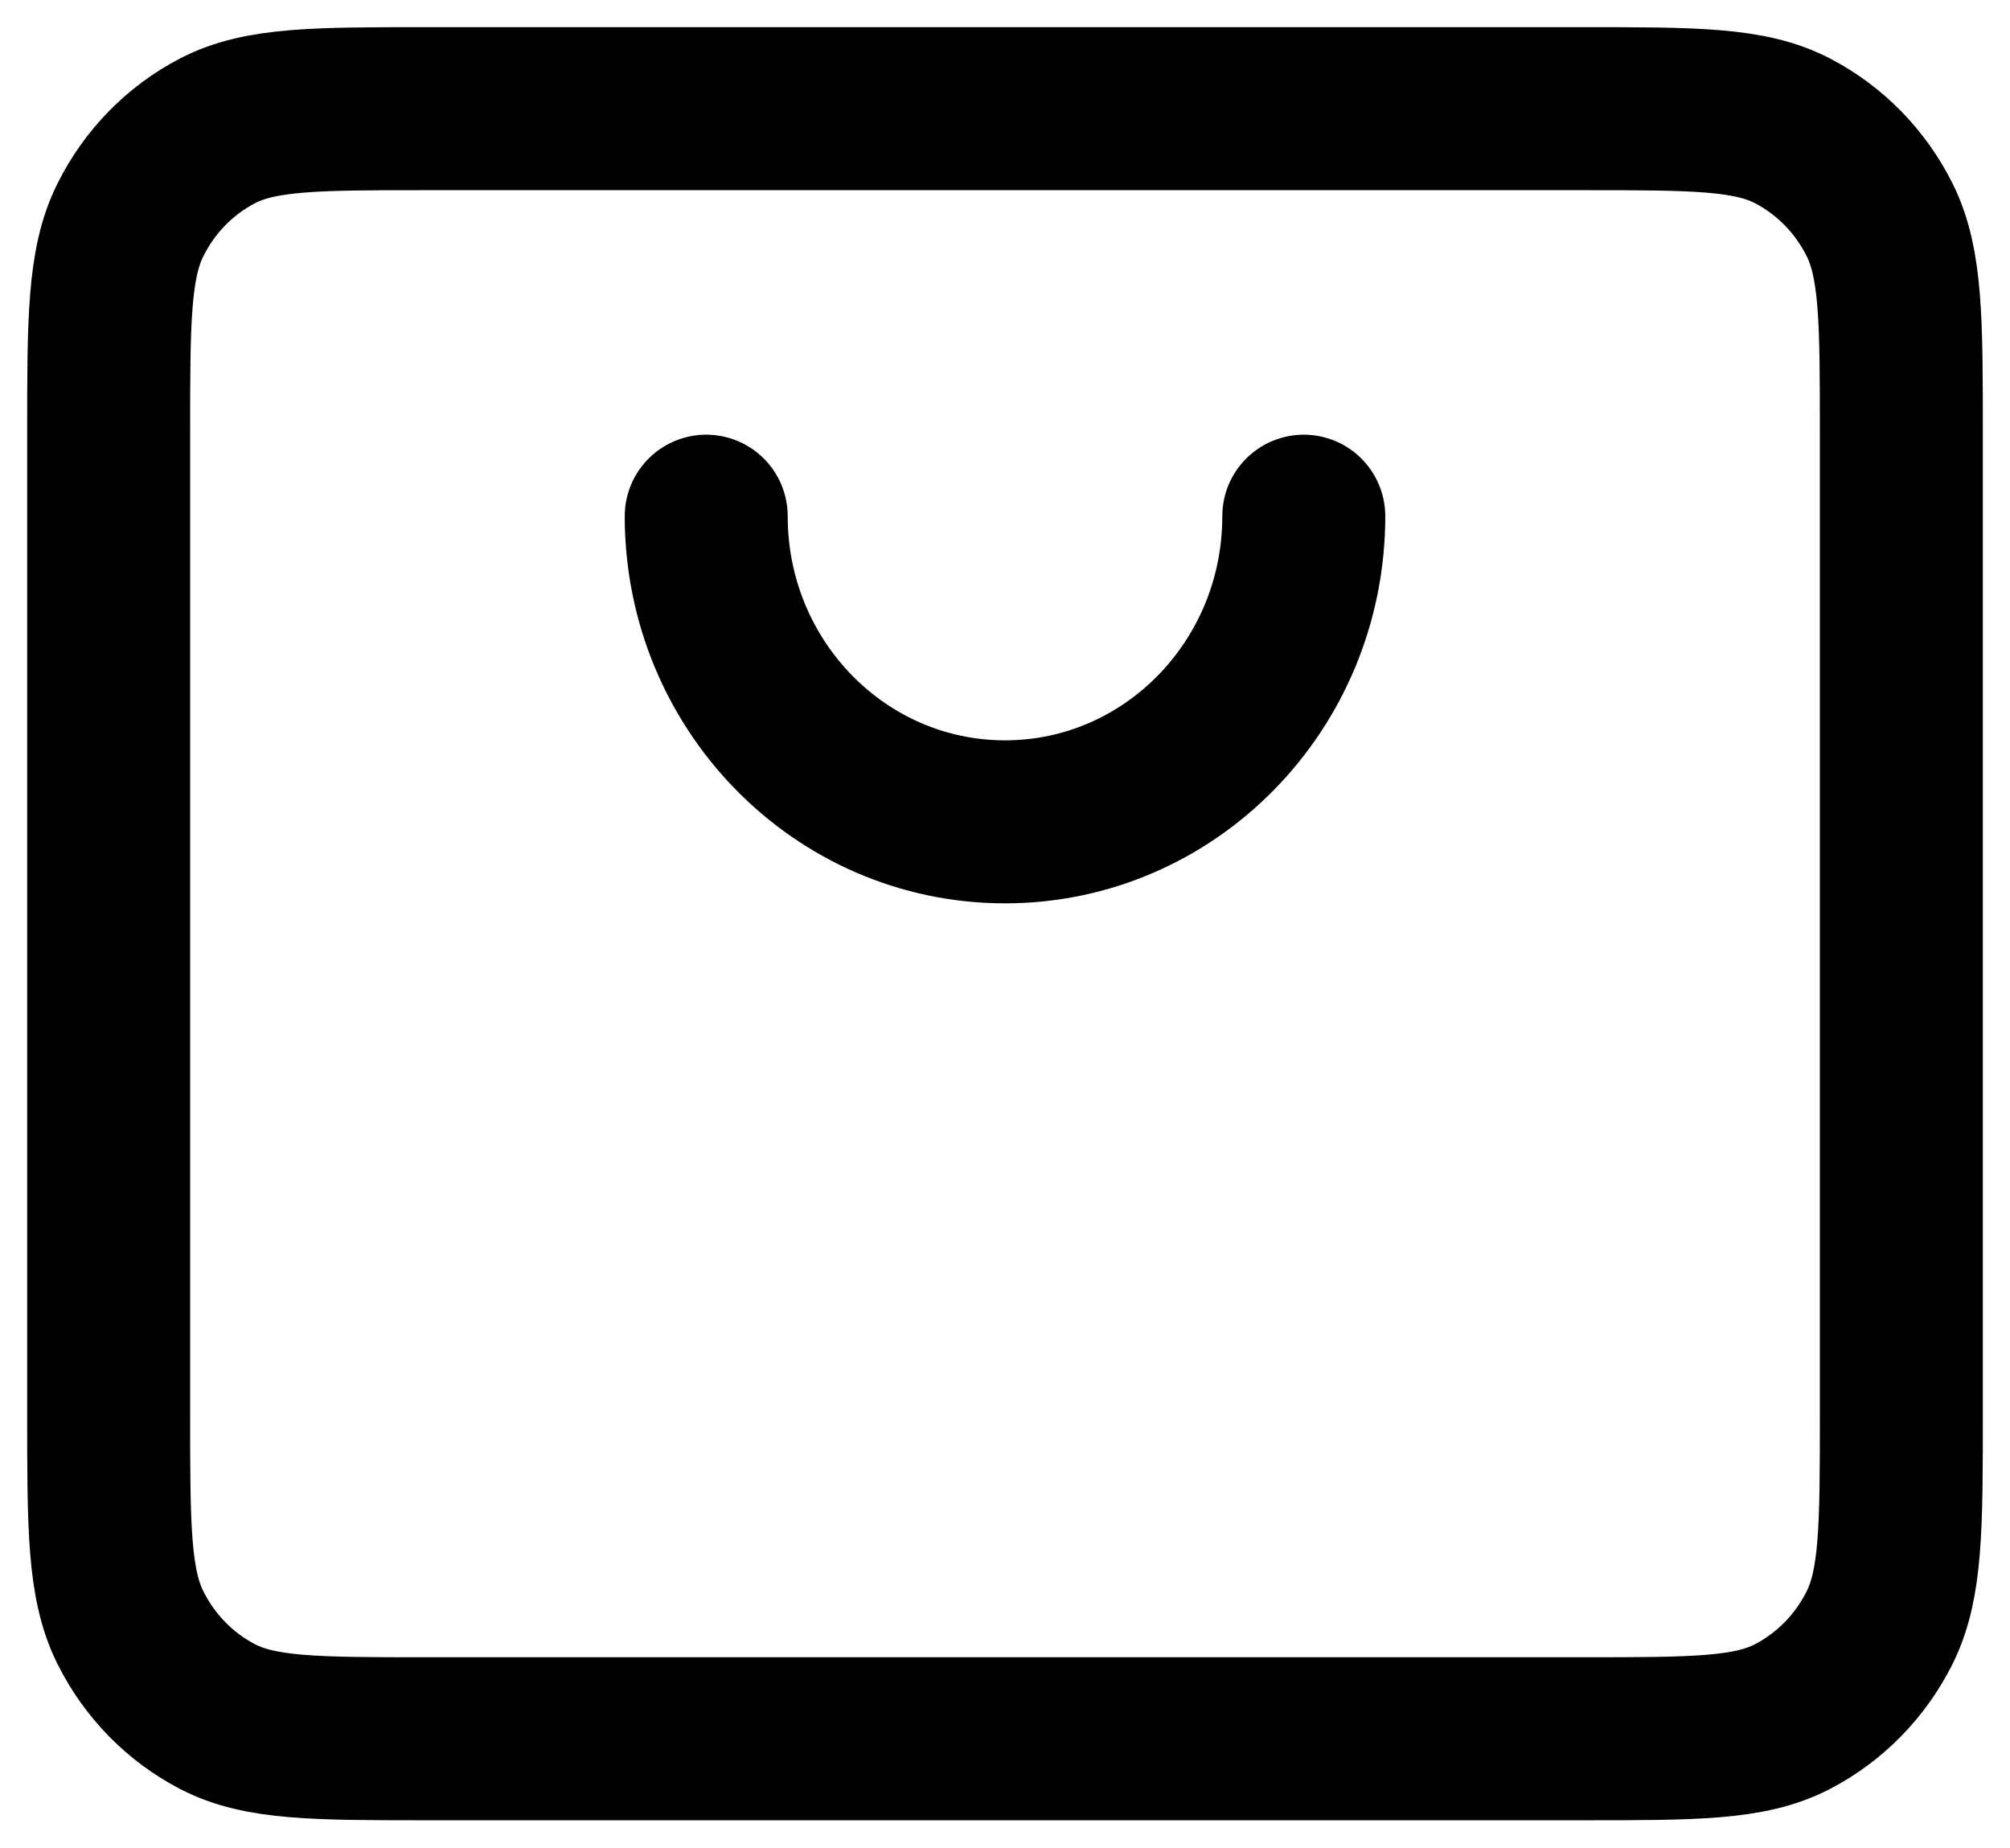
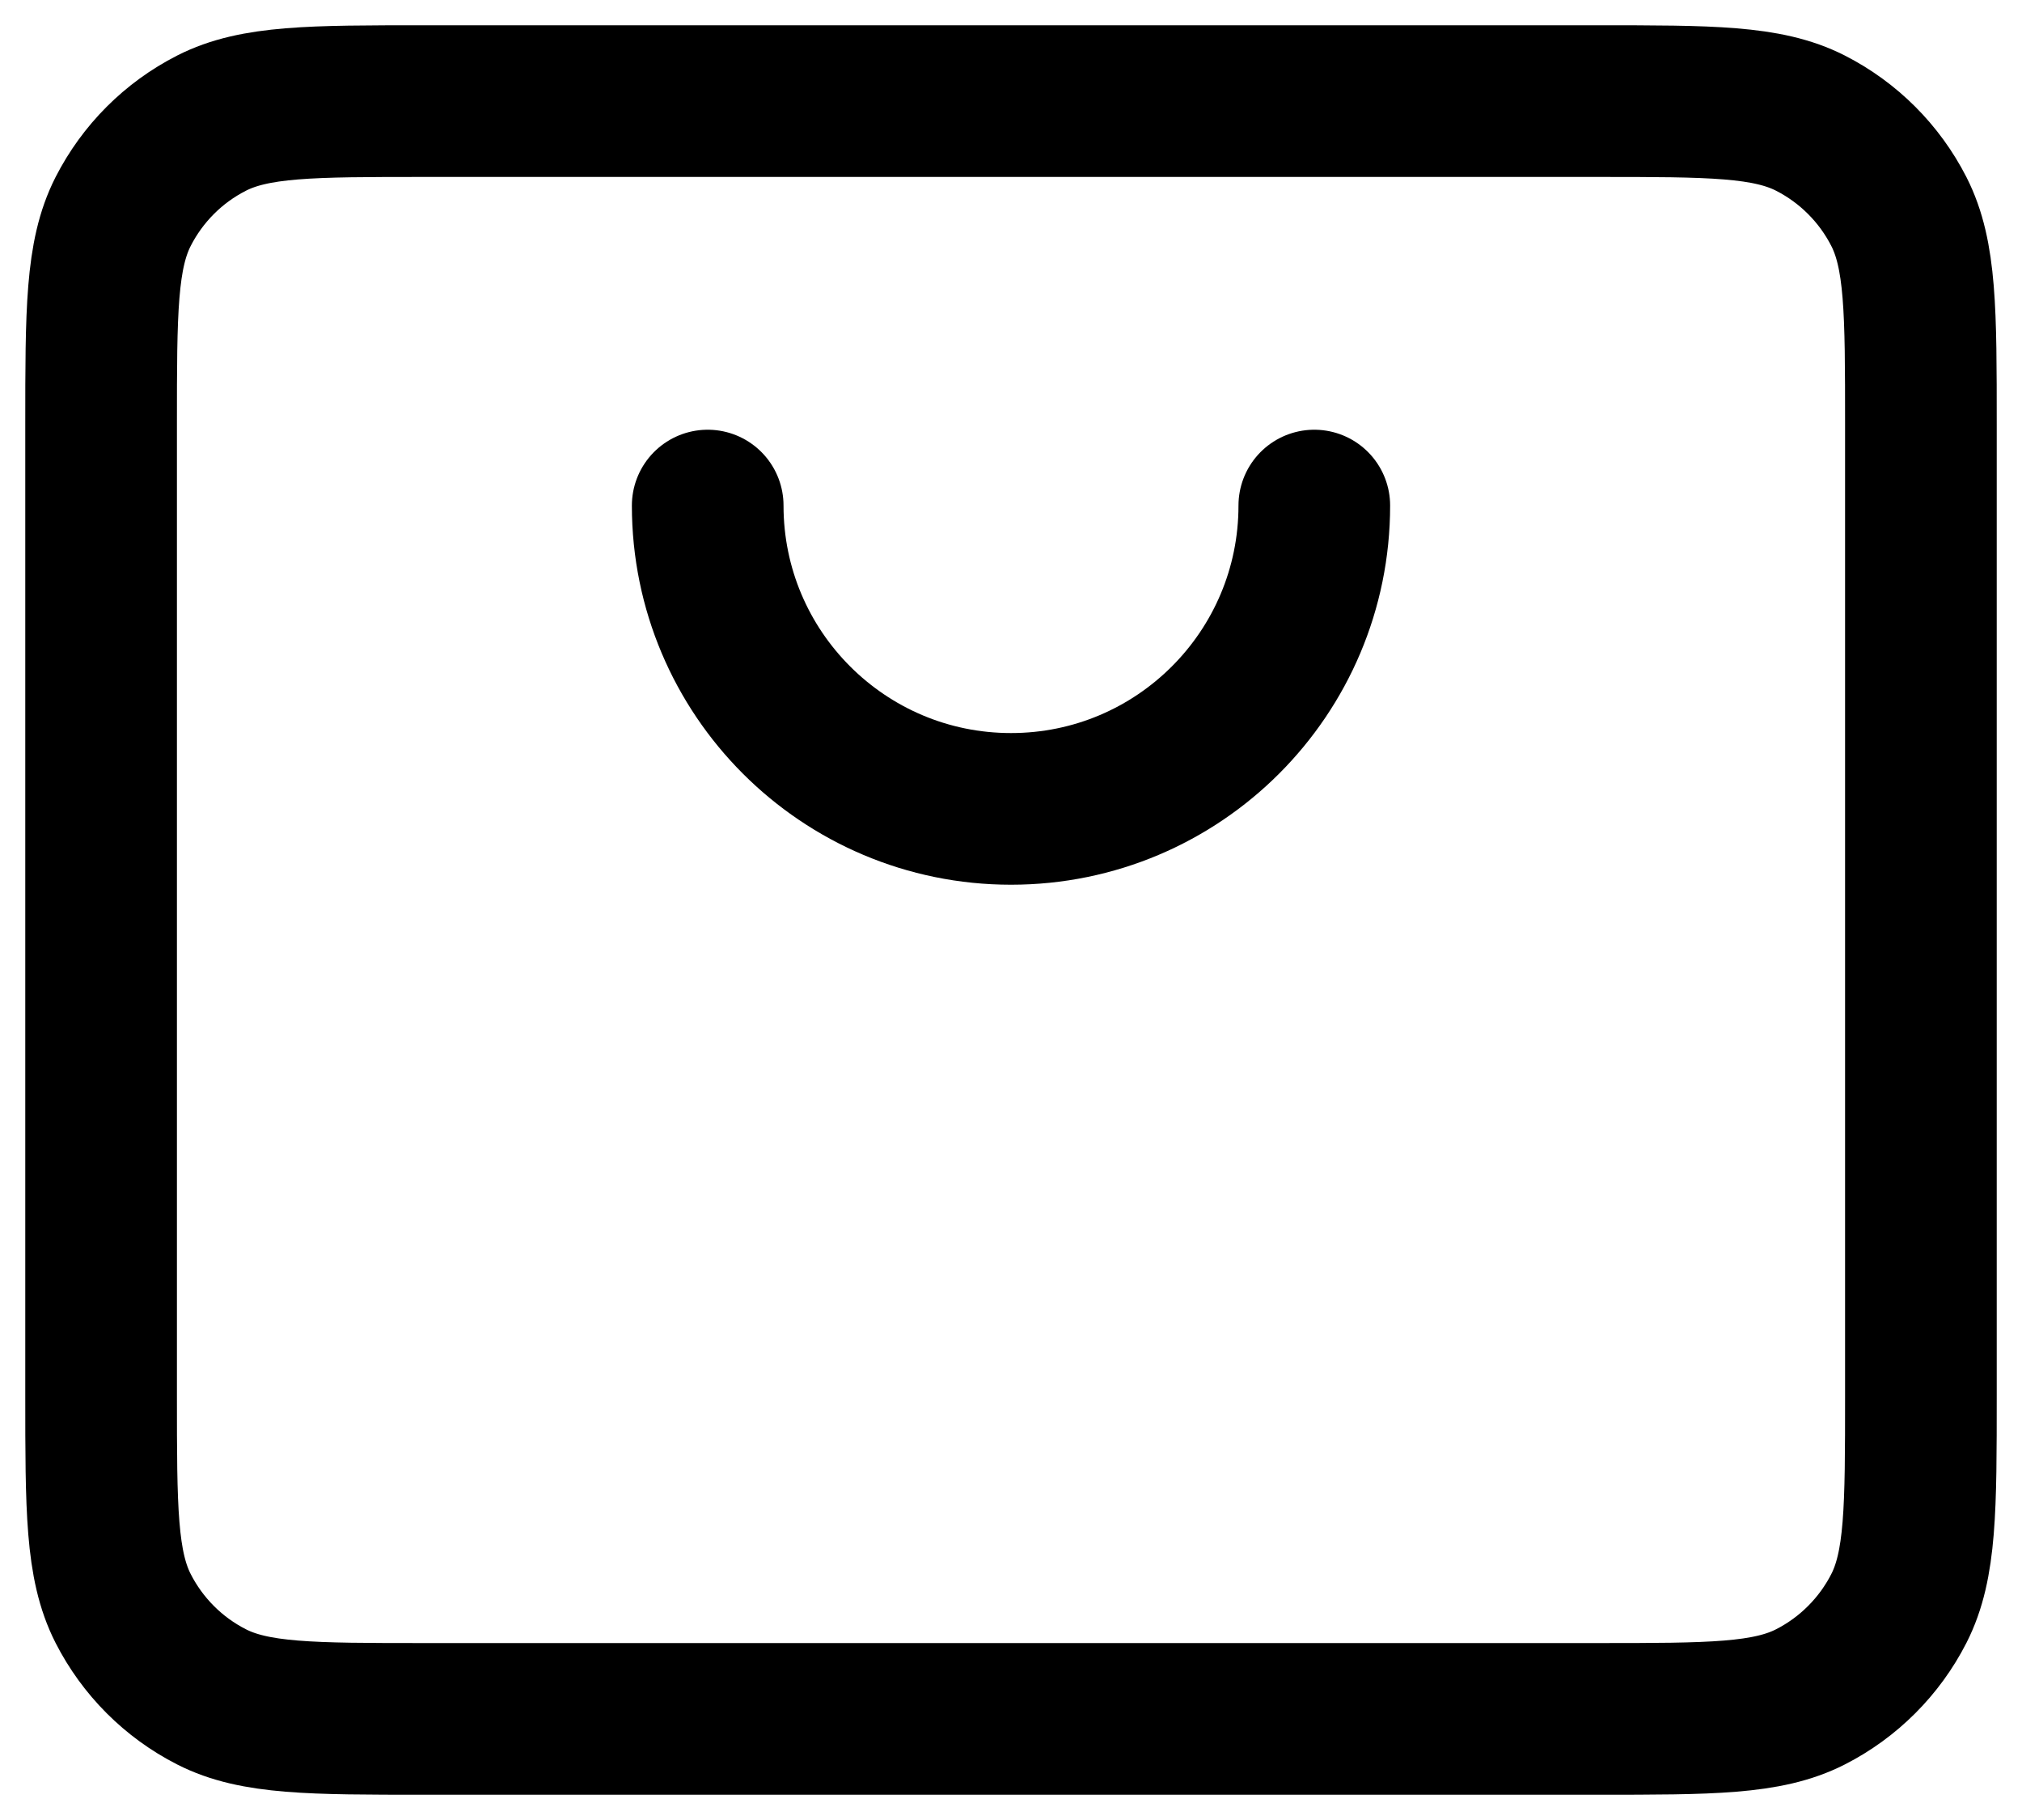
- <svg xmlns="http://www.w3.org/2000/svg" width="37" height="34" viewBox="0 0 37 34" fill="none">
-   <path d="M13 9.5C13 12.607 15.462 15.125 18.5 15.125C21.538 15.125 24 12.607 24 9.5M35 8V26C35 28.1 35 29.15 34.601 29.953C34.249 30.658 33.688 31.232 32.998 31.591C32.213 32 31.187 32 29.134 32H7.867C5.814 32 4.786 32 4.002 31.591C3.312 31.232 2.751 30.658 2.4 29.953C2 29.15 2 28.1 2 26V8C2 5.9 2 4.85 2.4 4.048C2.751 3.342 3.312 2.768 4.002 2.409C4.786 2 5.814 2 7.867 2H29.134C31.187 2 32.213 2 32.998 2.409C33.688 2.768 34.249 3.342 34.601 4.048C35 4.85 35 5.9 35 8Z" stroke="black" stroke-width="3" stroke-linecap="round" stroke-linejoin="round" />
+ <svg xmlns="http://www.w3.org/2000/svg" width="20" height="18" viewBox="0 0 20 18" fill="none">
+   <path d="M7 5C7 6.657 8.343 8 10 8C11.657 8 13 6.657 13 5M19 4.2V13.8C19 14.92 19 15.48 18.782 15.908C18.59 16.284 18.284 16.59 17.908 16.782C17.48 17 16.92 17 15.8 17H4.2C3.08 17 2.52 17 2.092 16.782C1.715 16.59 1.41 16.284 1.218 15.908C1 15.48 1 14.92 1 13.8V4.2C1 3.08 1 2.52 1.218 2.092C1.41 1.716 1.715 1.41 2.092 1.218C2.52 1 3.08 1 4.2 1H15.8C16.92 1 17.48 1 17.908 1.218C18.284 1.41 18.59 1.716 18.782 2.092C19 2.52 19 3.08 19 4.2Z" stroke="black" stroke-width="1.5" stroke-linecap="round" stroke-linejoin="round" />
</svg>
